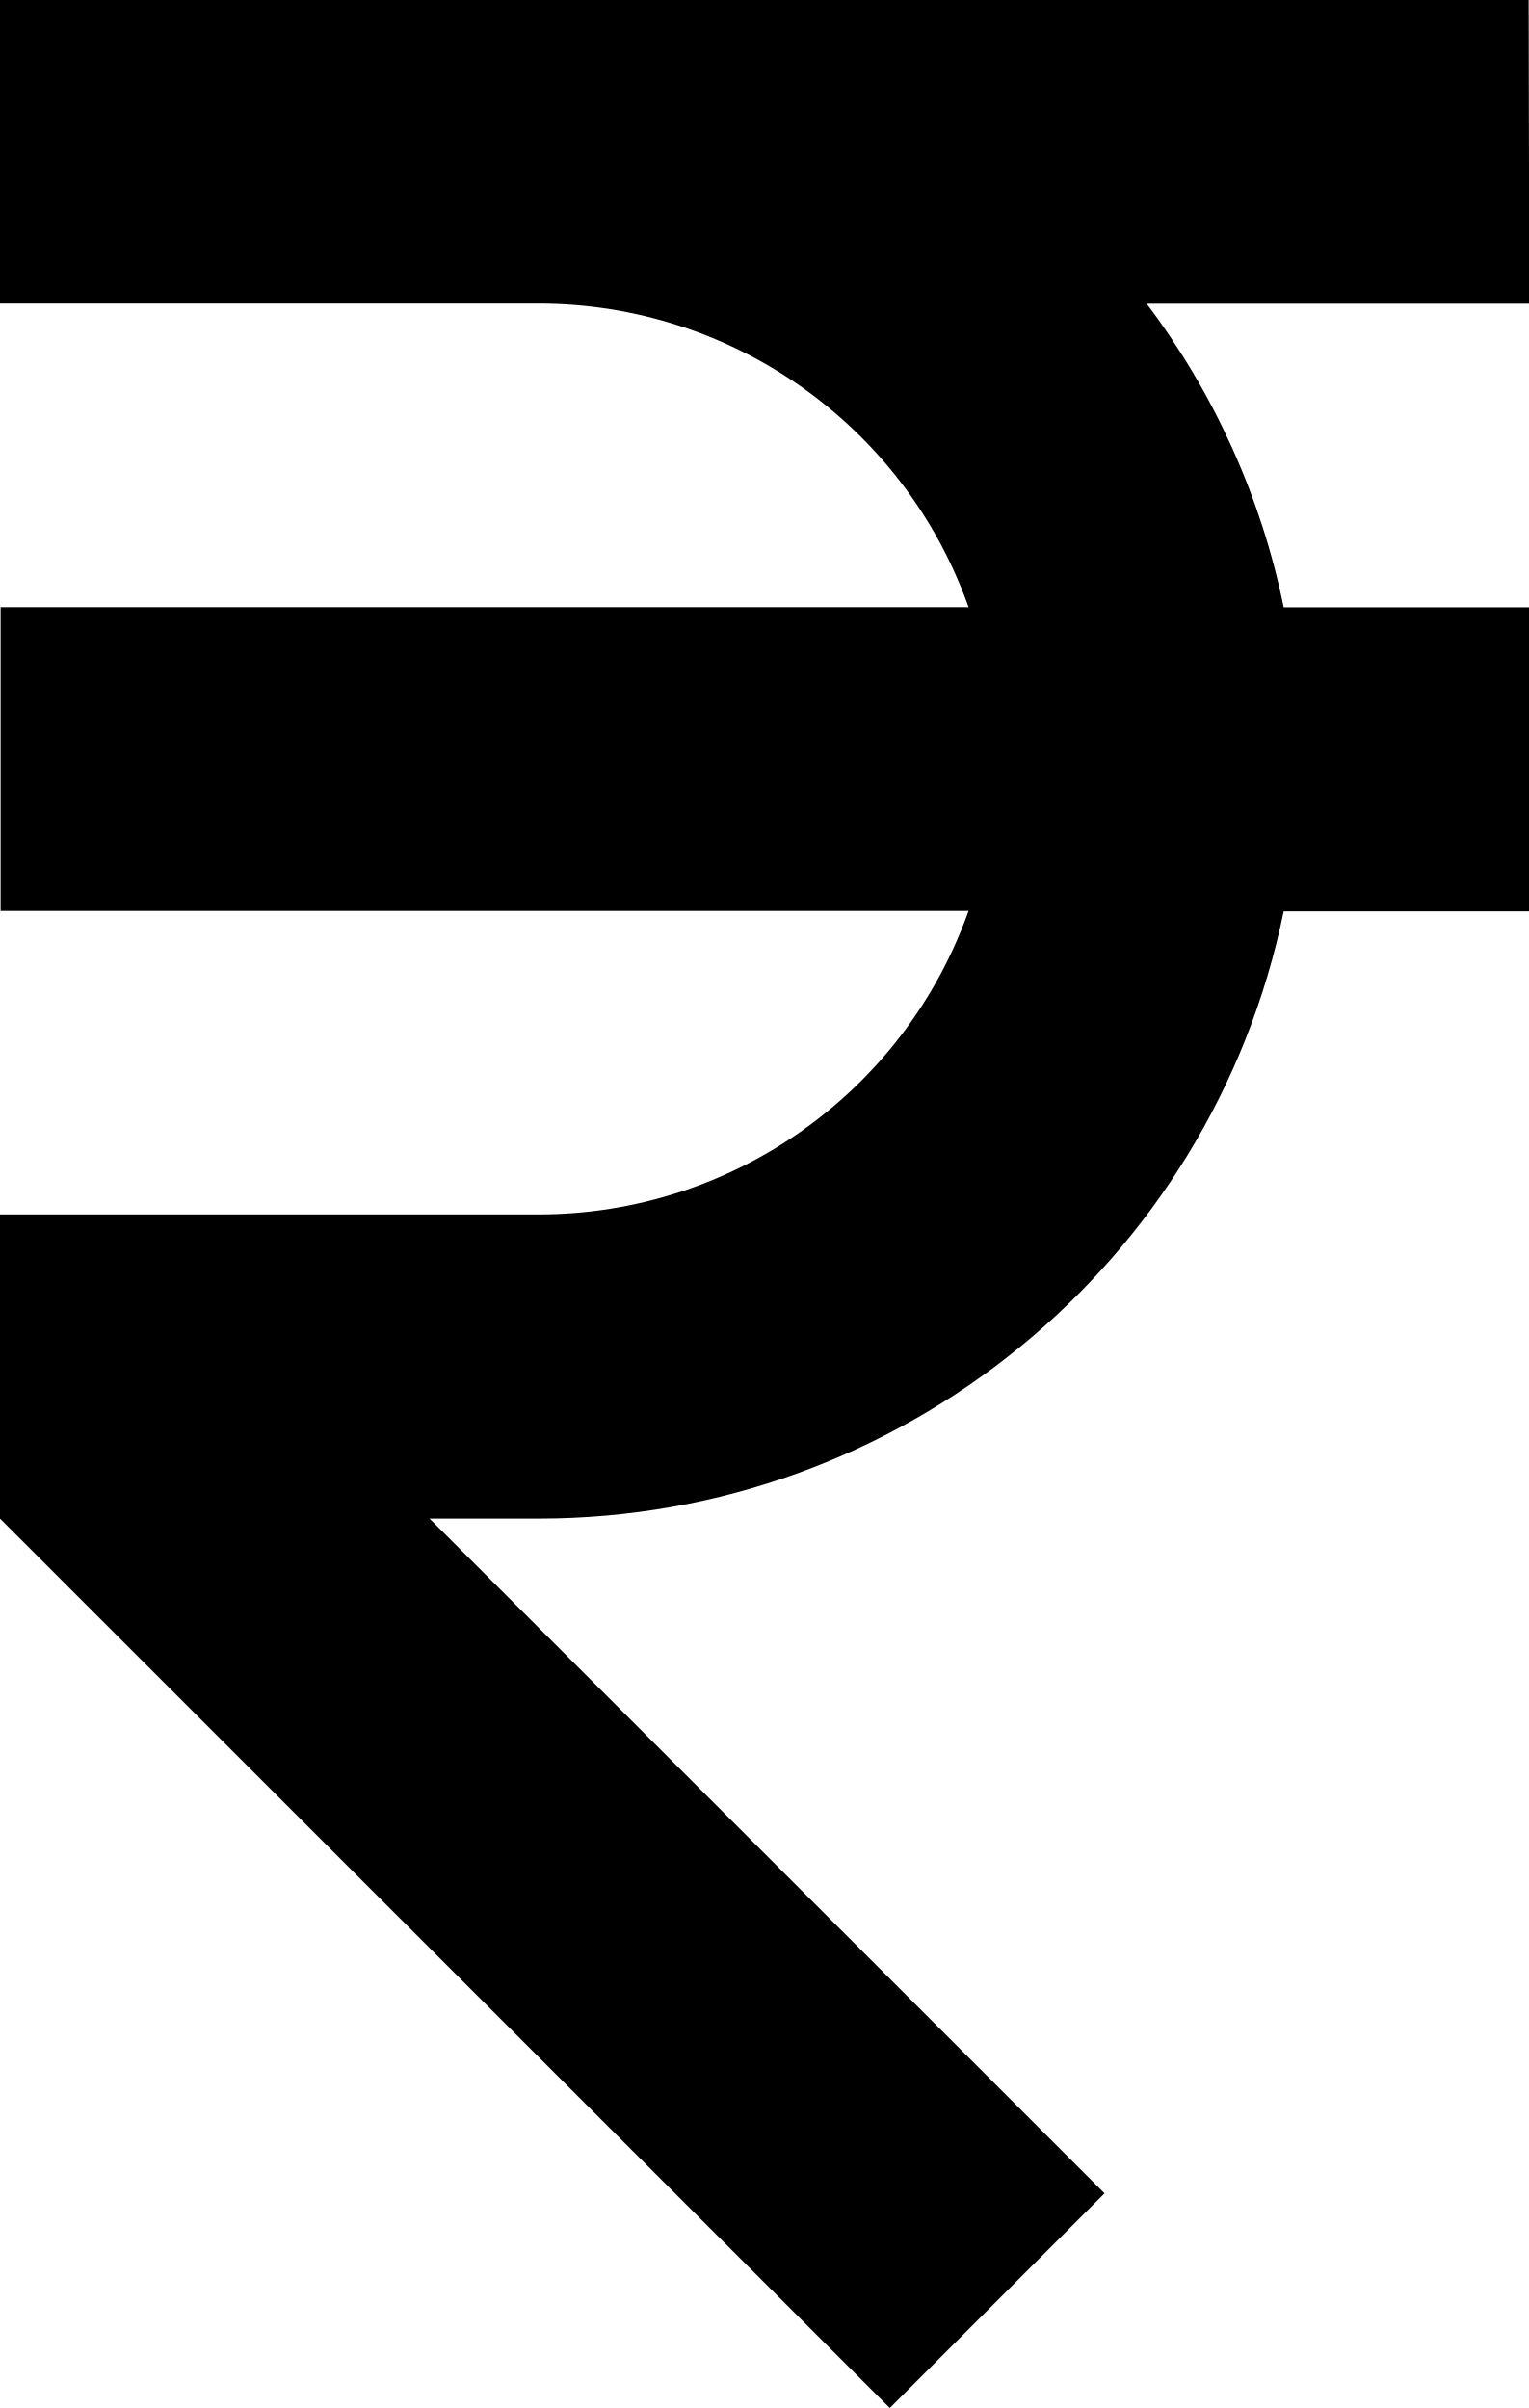
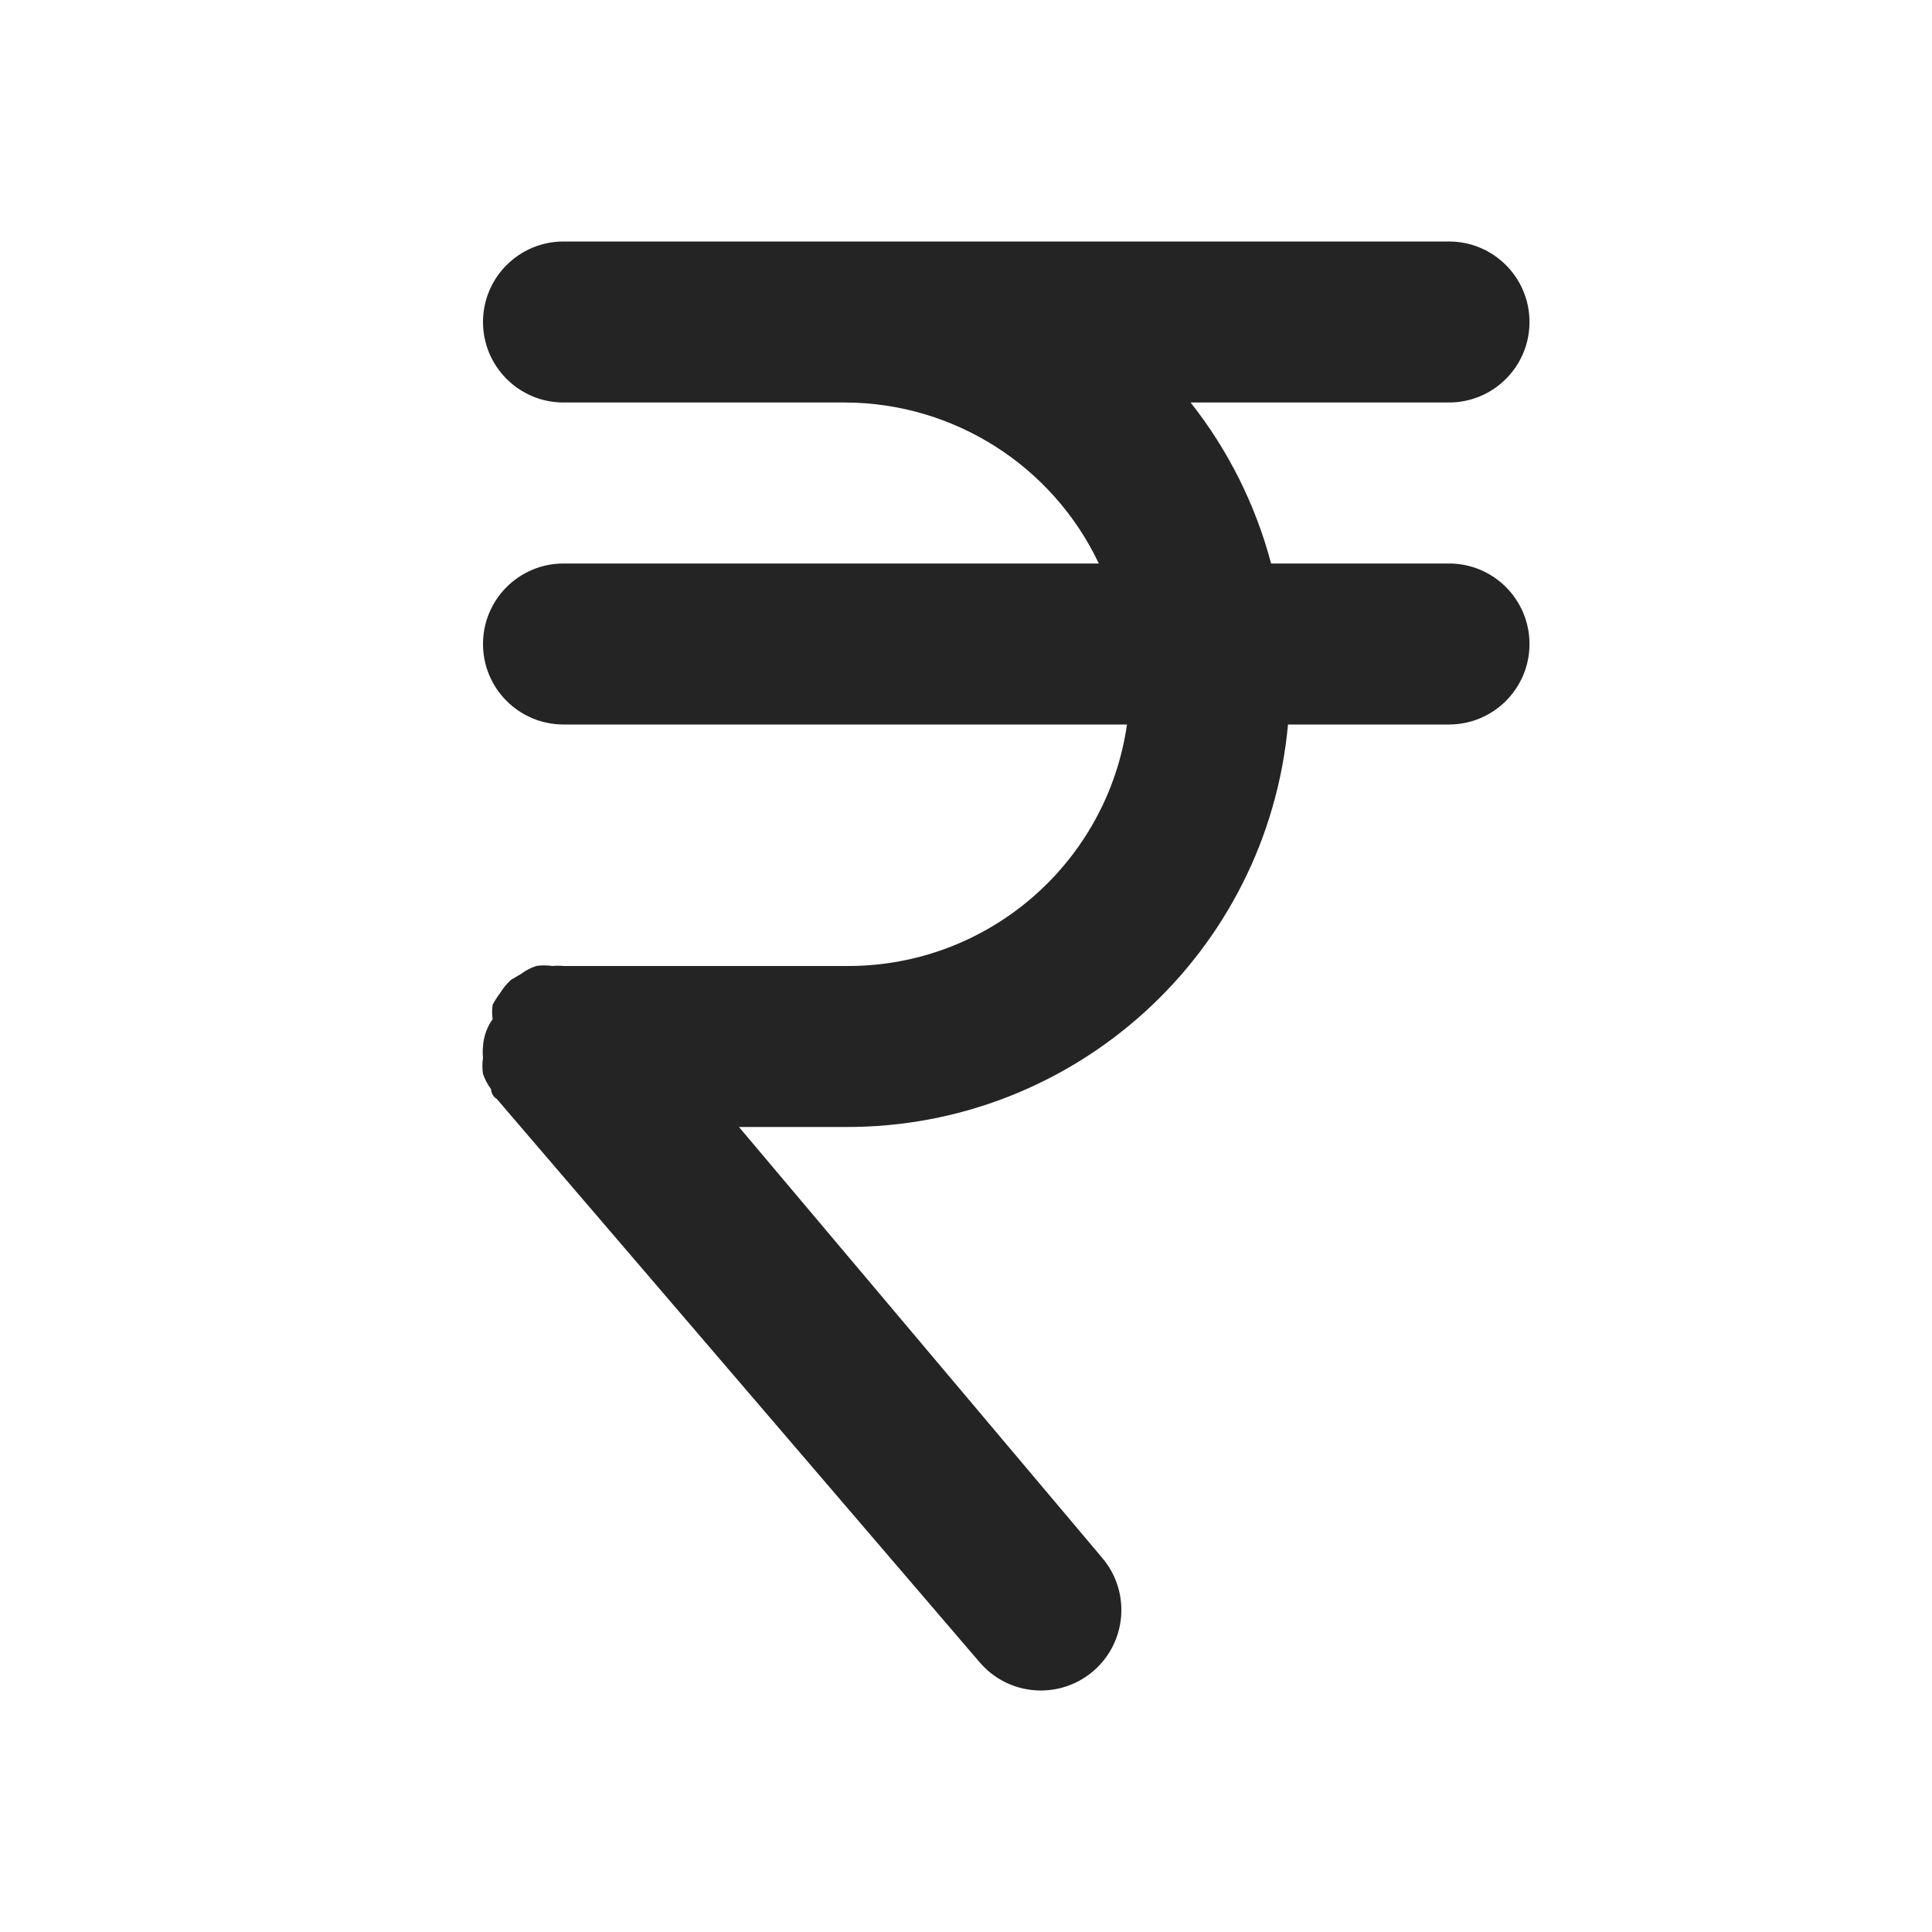
- <svg xmlns="http://www.w3.org/2000/svg" width="10.265" height="16.174" viewBox="0 0 10.265 16.174">
-   <path id="Path_80" data-name="Path 80" d="M103.79,0H93.525V2.039h3.62a3.064,3.064,0,0,1,2.884,2.039h-6.5V6.118h6.5a3.064,3.064,0,0,1-2.884,2.039h-3.62V10.2L99.5,16.174l1.442-1.442L96.409,10.2h.736a5.107,5.107,0,0,0,5-4.079h1.649V4.079h-1.649a5.078,5.078,0,0,0-.92-2.039h2.569Z" transform="translate(-93.525)" fill="#000" />
+ <svg xmlns="http://www.w3.org/2000/svg" fill="#242424" data-name="Layer 1" viewBox="0 0 24 24">
+   <path d="M18,7H15.79a5.49,5.49,0,0,0-1-2H18a1,1,0,0,0,0-2H7A1,1,0,0,0,7,5h3.5a3.5,3.5,0,0,1,3.15,2H7A1,1,0,0,0,7,9h7a3.5,3.5,0,0,1-3.45,3H7a.7.7,0,0,0-.14,0,.65.65,0,0,0-.2,0,.69.69,0,0,0-.19.1l-.12.07,0,0a.75.75,0,0,0-.14.17,1.1,1.1,0,0,0-.09.14.61.61,0,0,0,0,.18A.65.65,0,0,0,6,13s0,0,0,0a.7.7,0,0,0,0,.14.65.65,0,0,0,0,.2.69.69,0,0,0,.1.19s0,.08.07.12l6,7a1,1,0,0,0,1.52-1.3L9.18,14H10.5A5.5,5.5,0,0,0,16,9h2a1,1,0,0,0,0-2Z" />
</svg>
